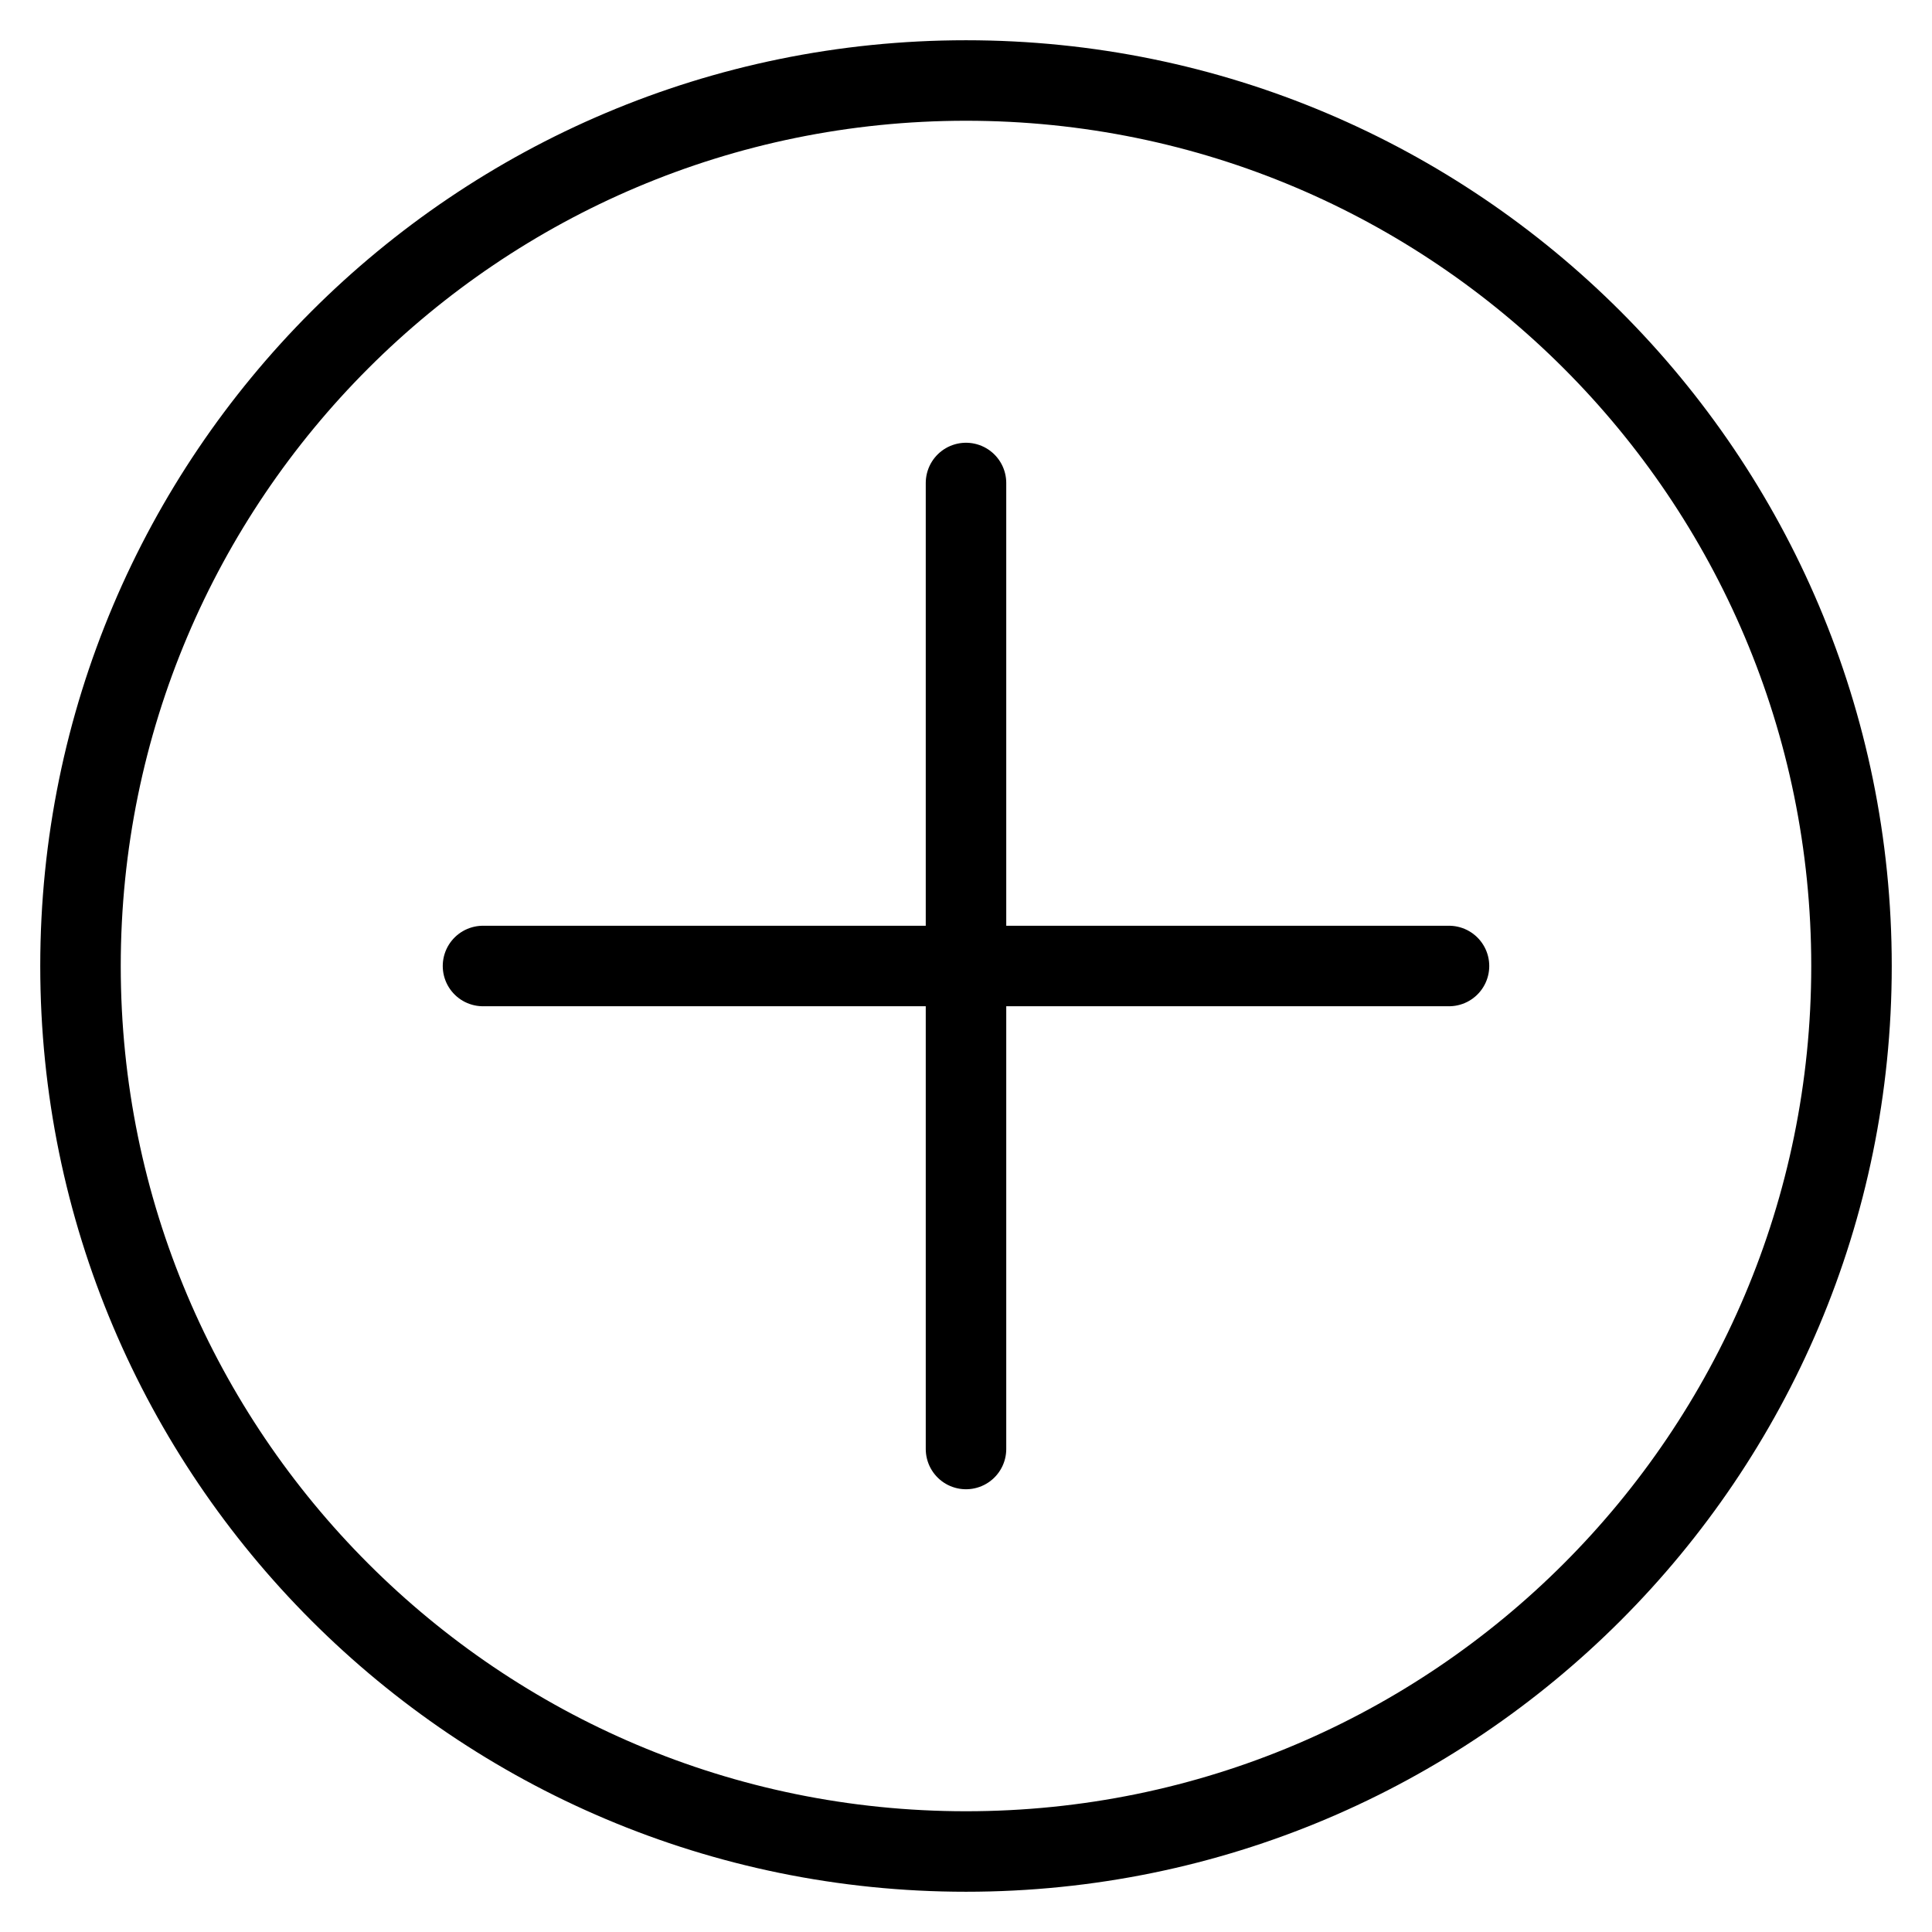
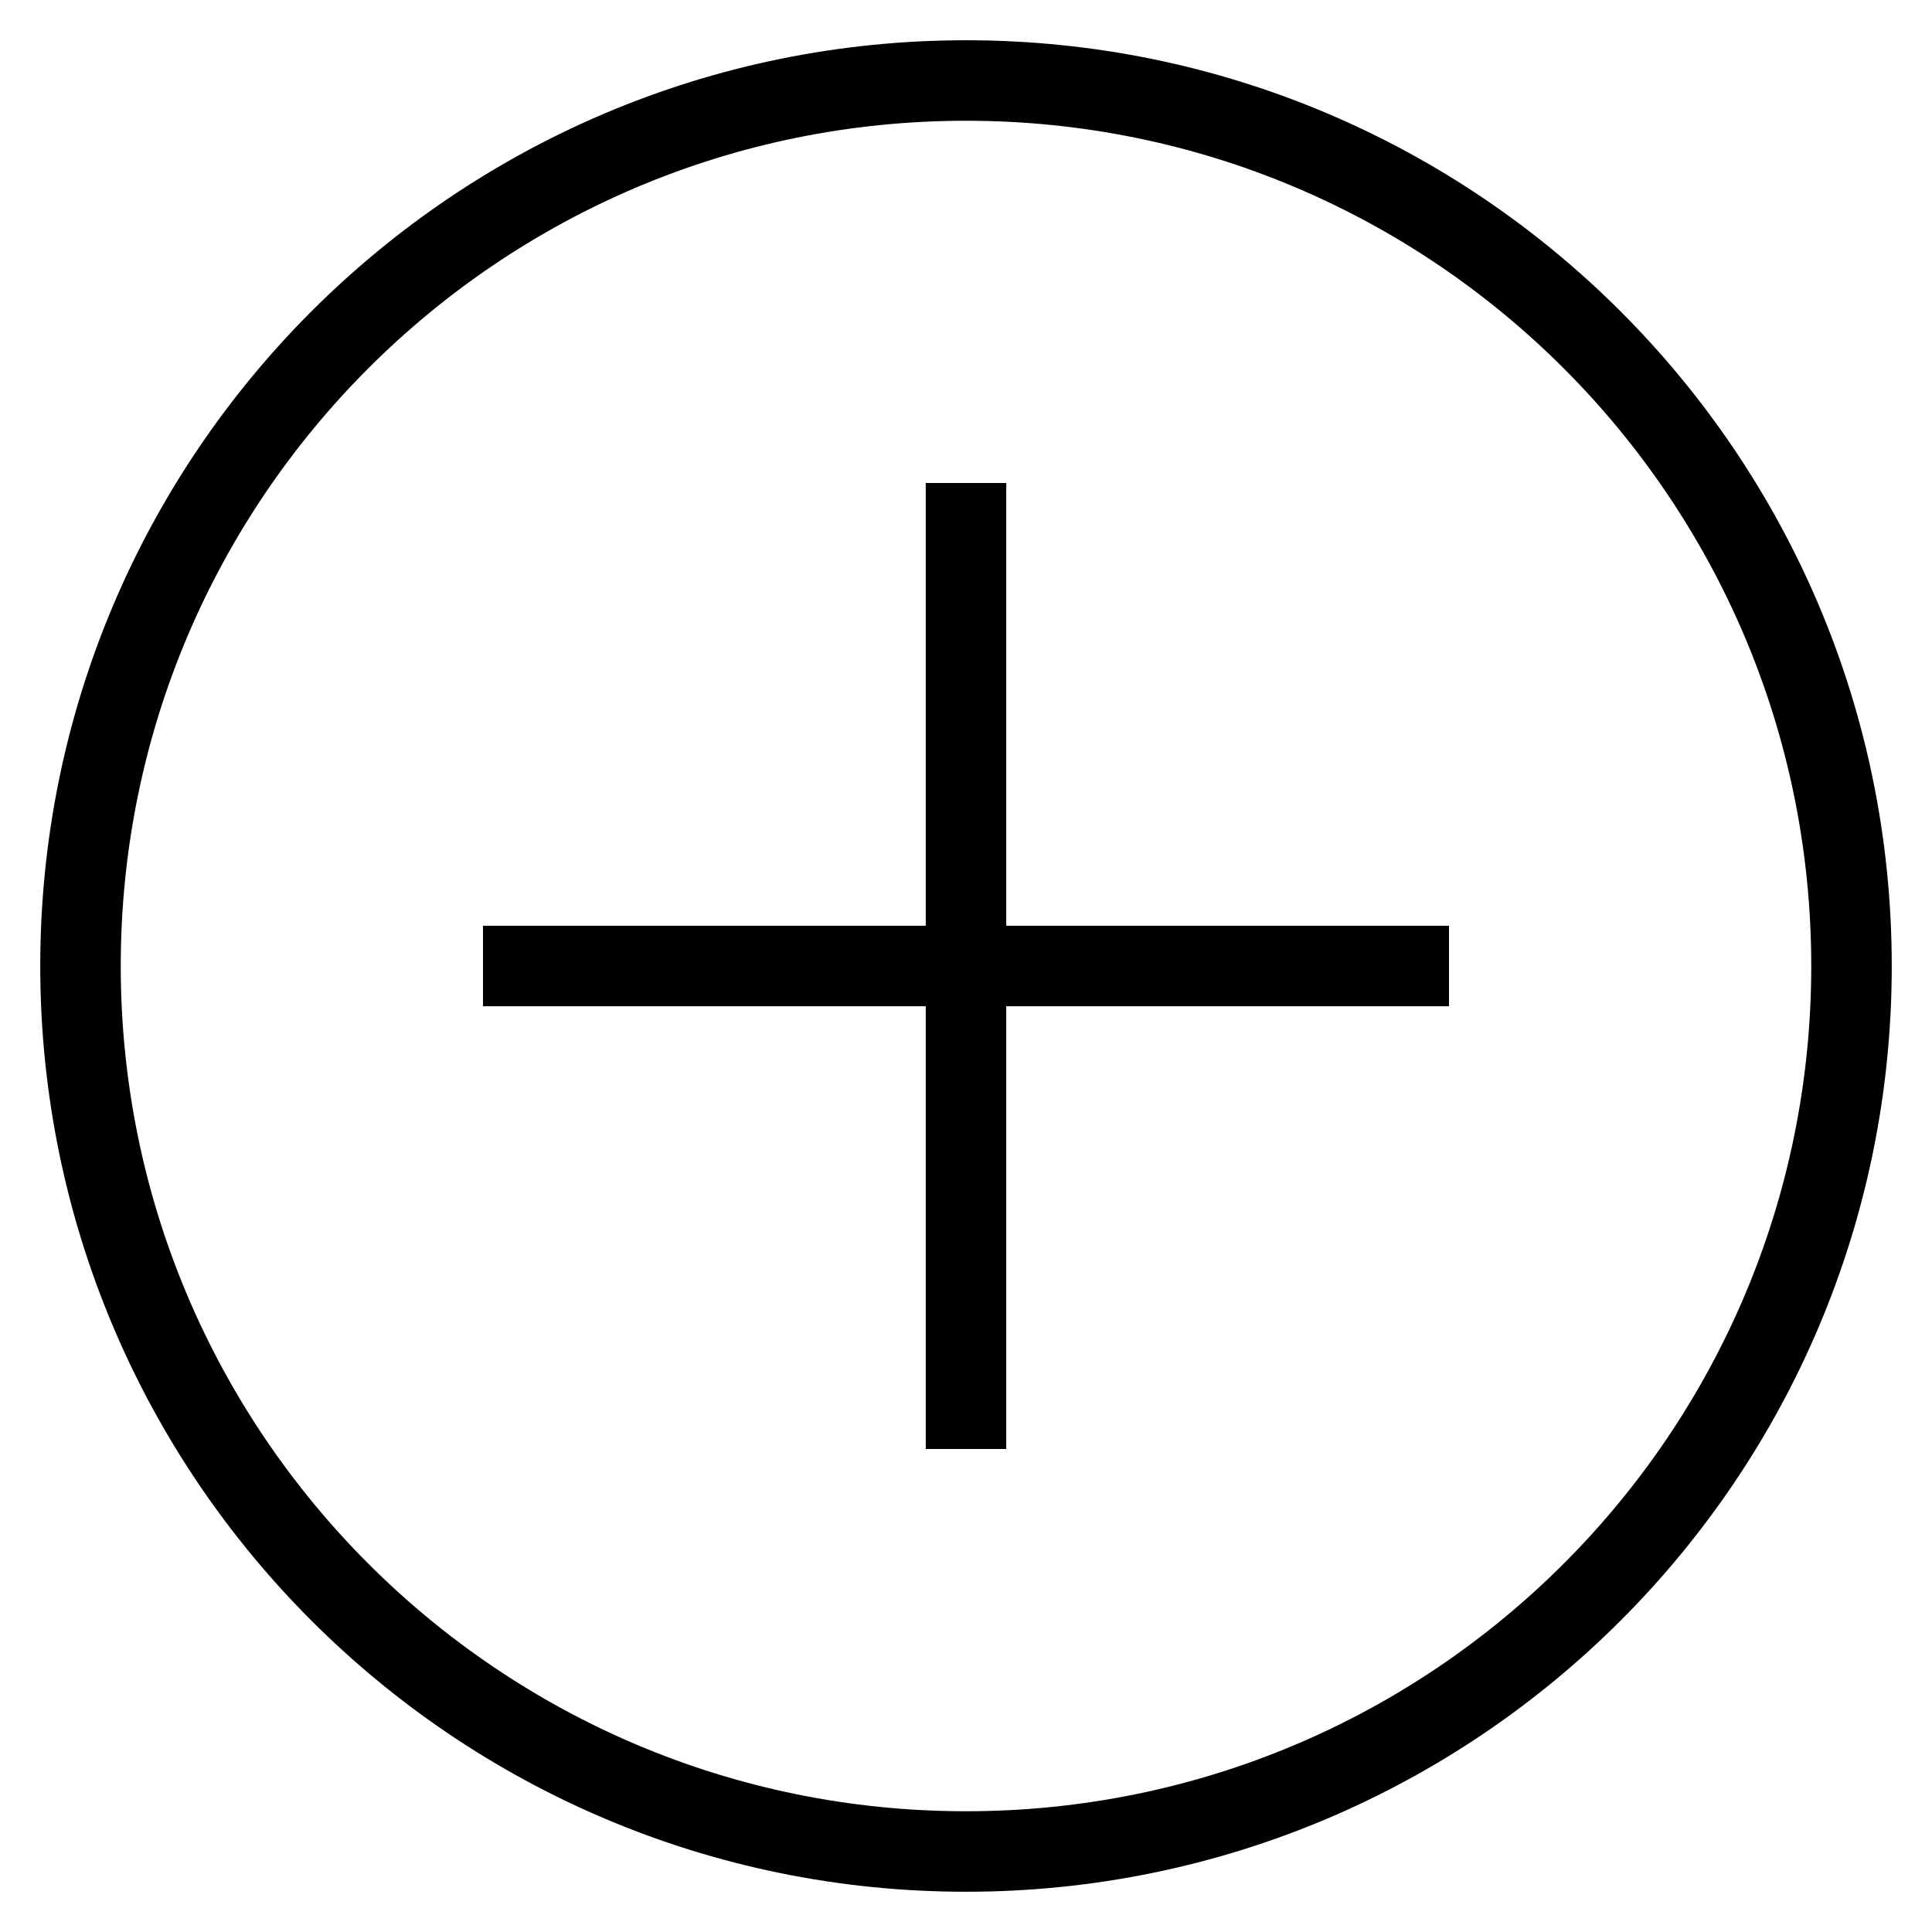
<svg xmlns="http://www.w3.org/2000/svg" viewBox="0 0 24 24">
  <defs>
-     <style>.a{fill:none;stroke:currentColor;stroke-linecap:round;stroke-linejoin:round;}</style>
+     <style>.a{fill:none;stroke:currentColor;strokeLinecap:round;stroke-linejoin:round;}</style>
  </defs>
  <circle class="a" cx="12" cy="12" r="11" />
  <line class="a" x1="12" y1="6" x2="12" y2="18" />
  <line class="a" x1="18" y1="12" x2="6" y2="12" />
</svg>
